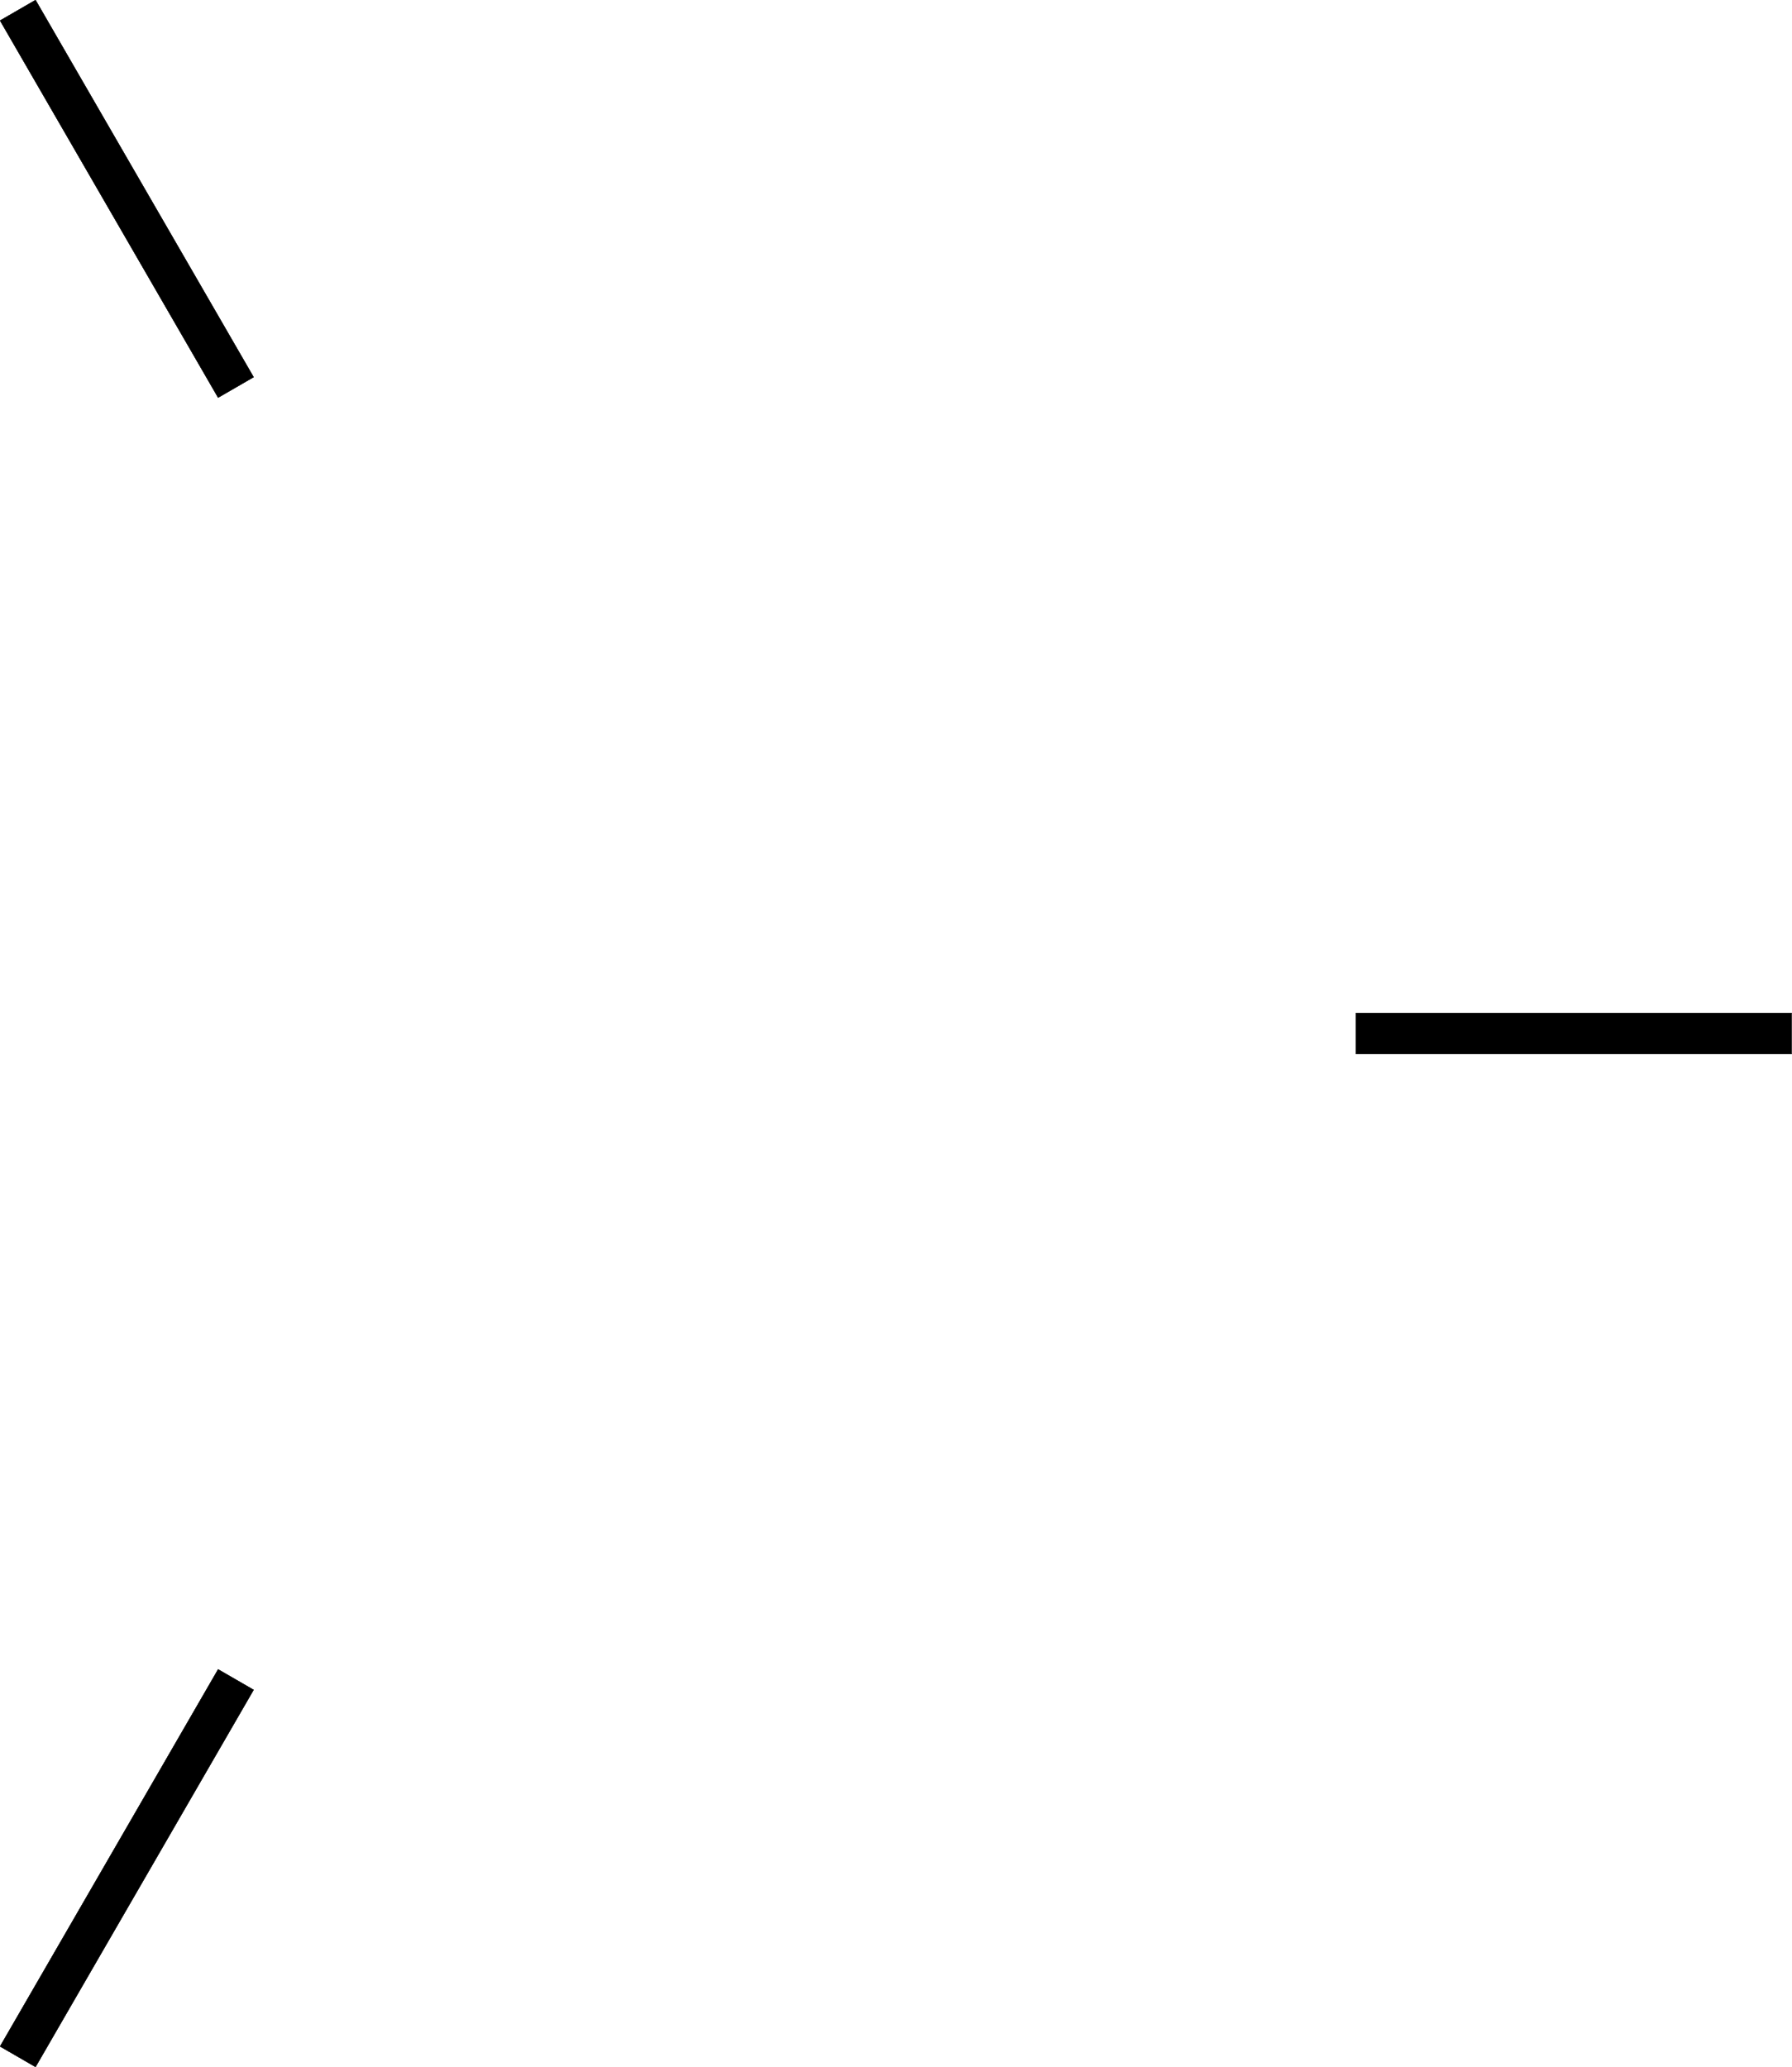
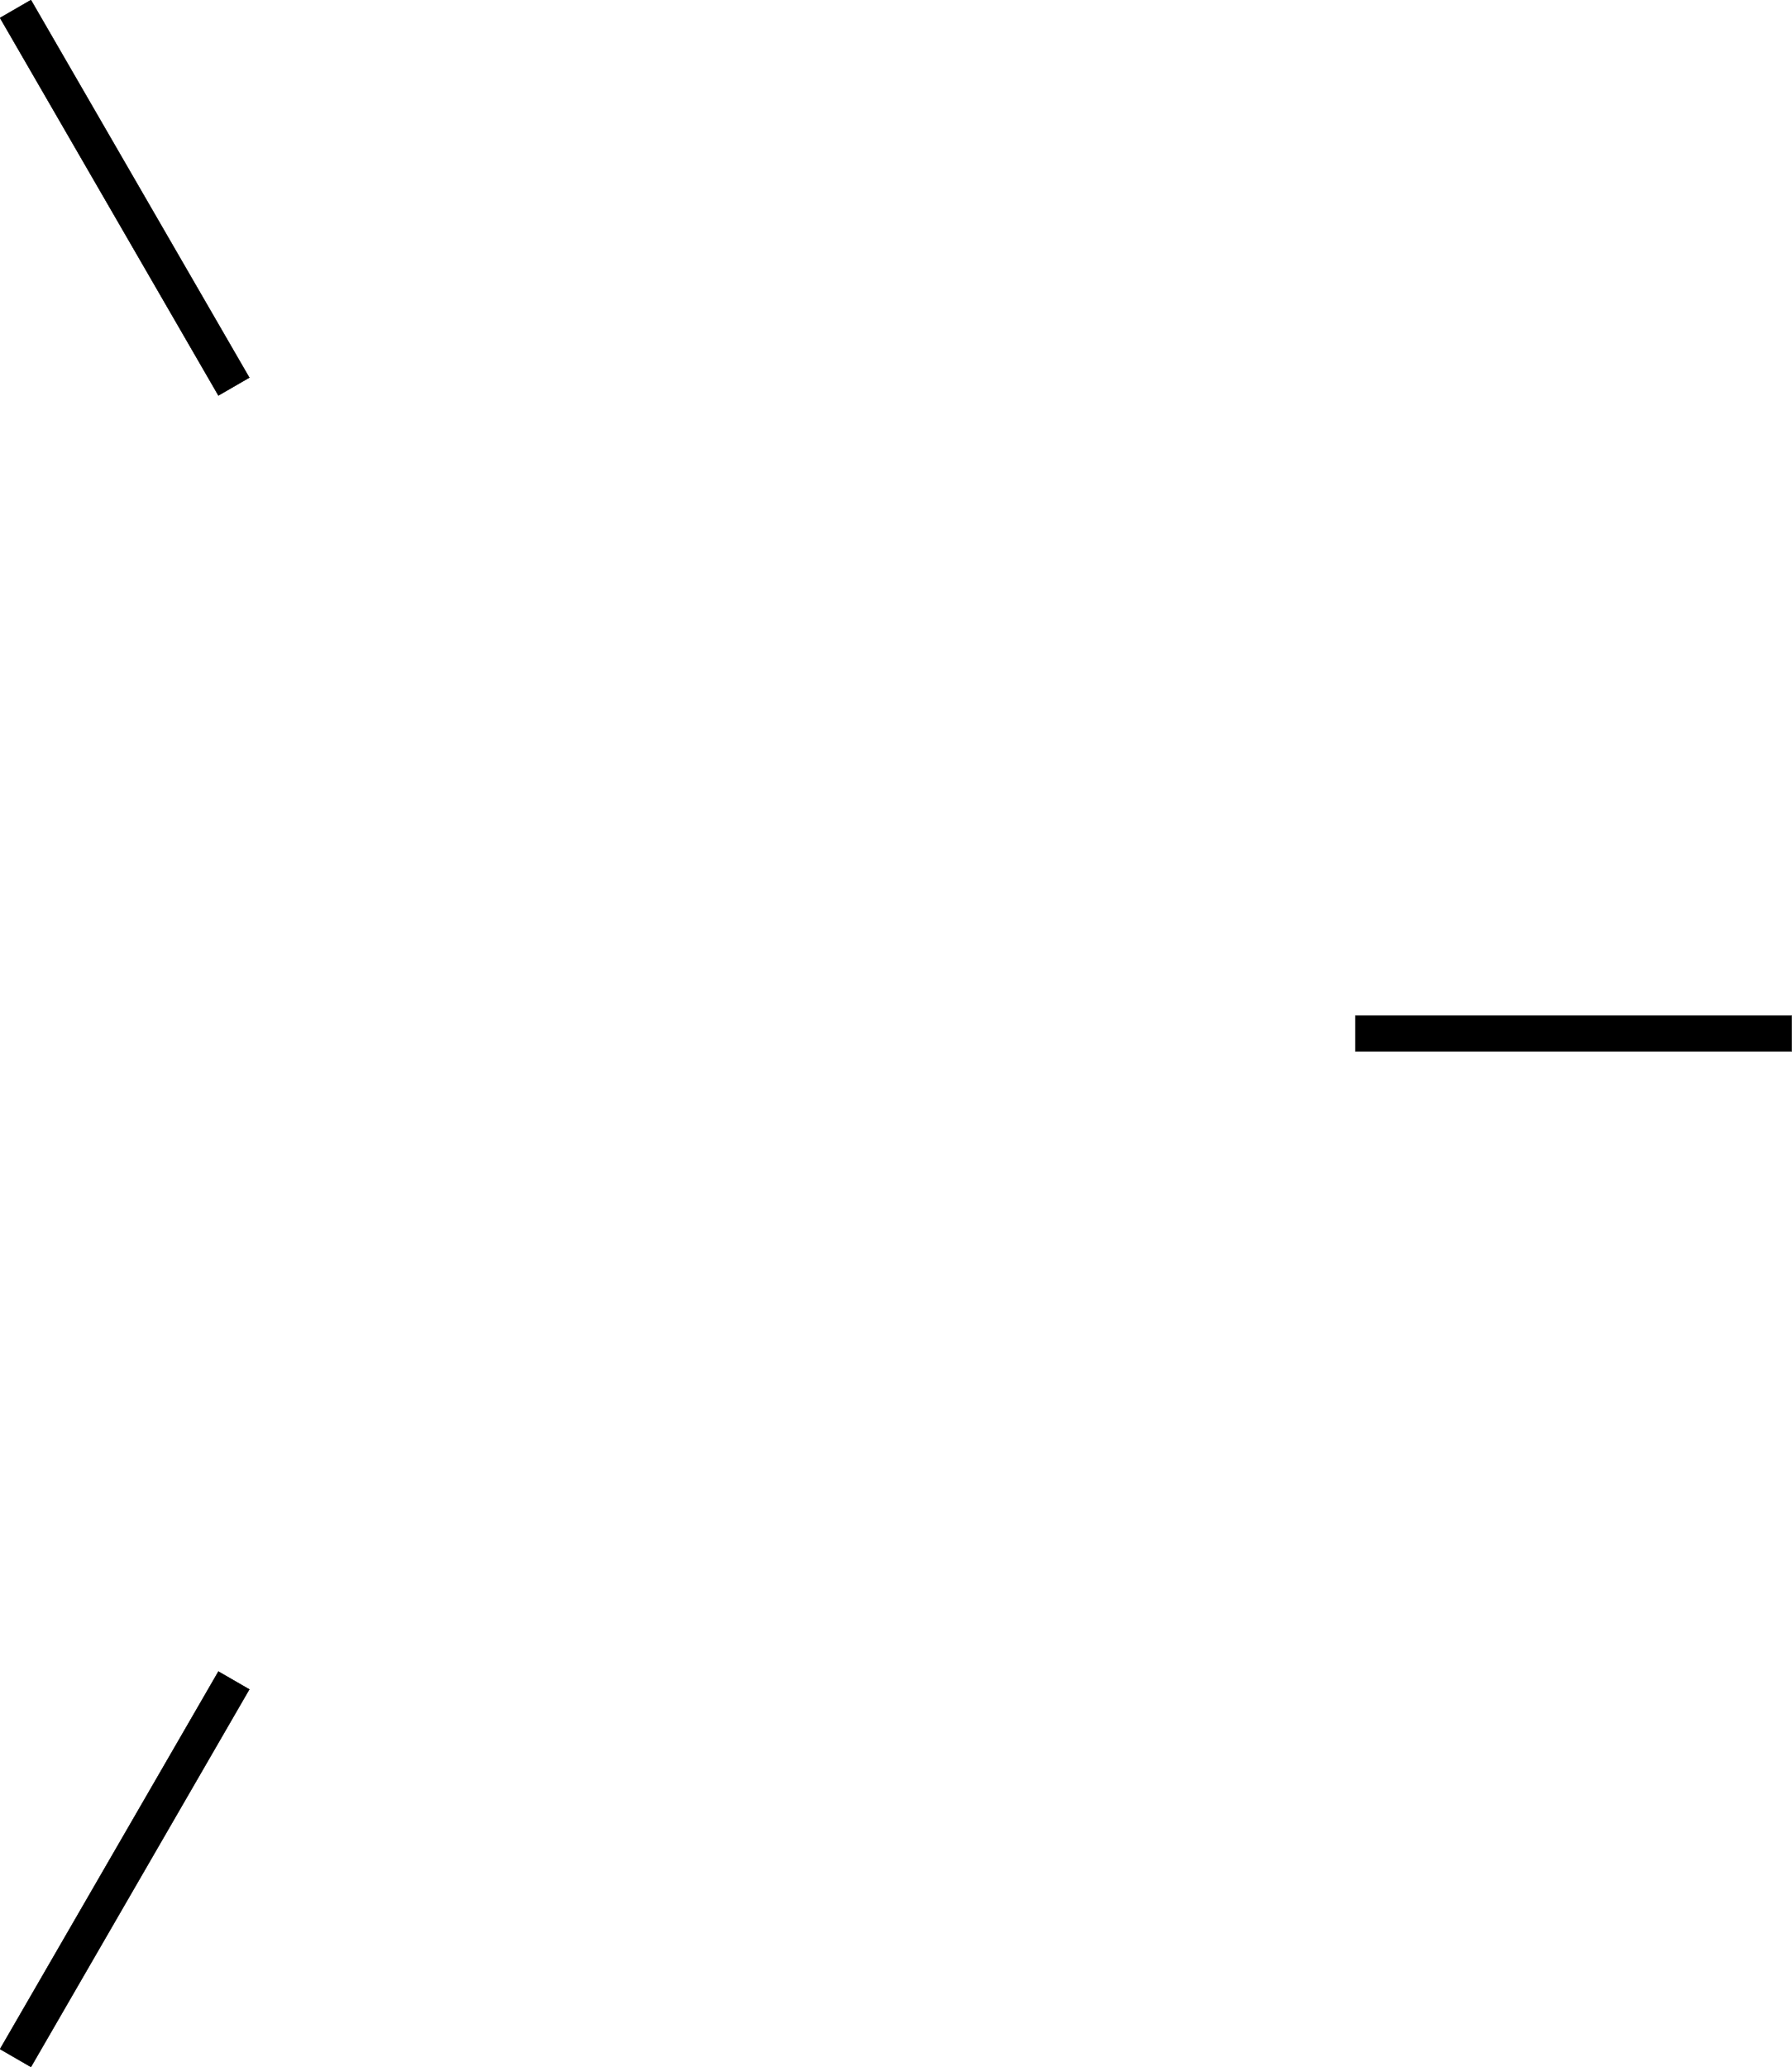
- <svg xmlns="http://www.w3.org/2000/svg" baseProfile="tiny" height="578.853mm" width="501.661mm" viewBox="-0.001 -0.001 501.661 578.853" version="1.1" stroke="black" stroke-width=".1" fill="none">
-   <path fill="#000000" stroke="#000000" d="M379.661 283.676 L391.833 283.676 L394.496 283.676 L395.622 283.676 L445.622 283.676 L490.661 283.676 L491.739 283.676 L492.797 283.676 L493.859 283.676 L494.86 283.676 L495.864 283.676 L496.767 283.676 L497.674 283.676 L498.444 283.676 L499.209 283.676 L499.81 283.676 L500.413 283.676 L500.827 283.676 L501.241 283.676 L501.451 283.676 L501.661 283.676 L501.661 295.176 L501.451 295.176 L501.241 295.176 L500.827 295.176 L500.413 295.176 L499.81 295.176 L499.209 295.176 L498.444 295.176 L497.674 295.176 L496.767 295.176 L495.864 295.176 L494.86 295.176 L493.859 295.176 L492.797 295.176 L491.739 295.176 L490.661 295.176 L445.622 295.176 L390.221 295.176 L388.319 295.176 L386.045 295.176 L379.661 295.176 z" />
-   <path fill="#000000" stroke="#000000" d="M-0.001 5.755 L9.955 -0.001 L10.06 0.18 L10.165 0.362 L10.372 0.72 L10.579 1.079 L10.881 1.601 L11.182 2.121 L11.565 2.783 L11.95 3.451 L12.405 4.236 L12.857 5.018 L13.359 5.886 L13.86 6.753 L14.392 7.672 L14.921 8.588 L15.461 9.522 L38.005 48.512 L65.737 96.473 L66.689 98.12 L67.827 100.088 L71.023 105.615 L61.067 111.371 L54.974 100.834 L53.641 98.528 L53.077 97.554 L28.05 54.268 L5.505 15.278 L4.966 14.345 L4.436 13.429 L3.904 12.509 L3.403 11.642 L2.901 10.774 L2.449 9.992 L1.995 9.207 L1.609 8.54 L1.226 7.878 L0.925 7.357 L0.624 6.836 L0.416 6.477 L0.209 6.119 L0.104 5.937 z" />
-   <path fill="#000000" stroke="#000000" d="M64.93 483.774 L63.597 486.079 L63.033 487.054 L38.005 530.339 L15.461 569.329 L14.921 570.263 L14.392 571.179 L13.86 572.098 L13.359 572.965 L12.857 573.834 L12.405 574.615 L11.95 575.401 L11.565 576.068 L11.182 576.73 L10.881 577.25 L10.579 577.772 L10.372 578.131 L10.165 578.489 L10.06 578.671 L9.955 578.852 L-0.001 573.096 L0.104 572.914 L0.209 572.732 L0.416 572.374 L0.624 572.015 L0.925 571.494 L1.226 570.974 L1.609 570.311 L1.995 569.644 L2.449 568.859 L2.901 568.077 L3.403 567.209 L3.904 566.342 L4.436 565.422 L4.966 564.506 L5.505 563.573 L28.05 524.583 L55.781 476.622 L56.733 474.975 L57.871 473.006 L61.067 467.48 L71.023 473.236 z" />
+ <svg xmlns="http://www.w3.org/2000/svg" baseProfile="tiny" height="578.102mm" width="501.012mm" viewBox="0.001 0 501.012 578.102" version="1.1" stroke="black" stroke-width=".1" fill="none">
+   <path fill="#000000" stroke="#000000" d="M379.013 284.051 L379.062 284.051 L379.067 284.051 L379.154 284.051 L382.591 284.051 L444.974 284.051 L490.013 284.051 L491.092 284.051 L492.149 284.051 L493.212 284.051 L494.213 284.051 L495.216 284.051 L496.119 284.051 L497.026 284.051 L497.797 284.051 L498.562 284.051 L499.163 284.051 L499.765 284.051 L500.18 284.051 L500.593 284.051 L500.804 284.051 L501.013 284.051 L501.013 294.051 L500.804 294.051 L500.593 294.051 L500.18 294.051 L499.765 294.051 L499.163 294.051 L498.562 294.051 L497.797 294.051 L497.026 294.051 L496.119 294.051 L495.216 294.051 L494.213 294.051 L493.212 294.051 L492.149 294.051 L491.092 294.051 L490.013 294.051 L440.013 294.051 L438.454 294.051 L393.848 294.051 L392.597 294.051 L391.186 294.051 L387.671 294.051 L385.397 294.051 L379.429 294.051 L379.013 294.051 z" />
+   <path fill="#000000" stroke="#000000" d="M0.001 5.006 L8.658 0 L8.763 0.182 L8.868 0.364 L9.075 0.722 L9.283 1.08 L9.584 1.602 L9.885 2.122 L10.268 2.785 L10.654 3.452 L11.108 4.237 L11.56 5.019 L12.062 5.887 L12.563 6.754 L13.095 7.674 L13.624 8.589 L14.164 9.523 L39.192 52.808 L39.972 54.158 L62.3 92.773 L62.926 93.857 L63.633 95.078 L65.392 98.121 L66.53 100.09 L69.518 105.256 L69.726 105.616 L61.069 110.622 L61.044 110.58 L61.042 110.575 L60.998 110.5 L59.278 107.524 L28.051 53.519 L5.507 14.529 L4.967 13.595 L4.438 12.679 L3.906 11.759 L3.405 10.893 L2.903 10.024 L2.451 9.243 L1.997 8.457 L1.611 7.79 L1.228 7.128 L0.927 6.608 L0.626 6.086 L0.418 5.727 L0.211 5.369 L0.106 5.187 z" />
+   <path fill="#000000" stroke="#000000" d="M69.701 472.528 L69.699 472.533 L69.655 472.608 L67.935 475.584 L36.708 529.589 L14.164 568.58 L13.624 569.513 L13.095 570.429 L12.563 571.349 L12.062 572.215 L11.56 573.084 L11.108 573.866 L10.654 574.651 L10.268 575.318 L9.885 575.98 L9.584 576.501 L9.283 577.022 L9.075 577.381 L8.868 577.739 L8.763 577.921 L8.658 578.102 L0.001 573.097 L0.106 572.915 L0.211 572.733 L0.418 572.375 L0.626 572.017 L0.927 571.495 L1.228 570.975 L1.611 570.312 L1.997 569.645 L2.451 568.86 L2.903 568.078 L3.405 567.21 L3.906 566.343 L4.438 565.423 L4.967 564.508 L5.507 563.574 L30.535 520.289 L31.315 518.939 L53.643 480.324 L54.269 479.24 L54.976 478.019 L56.735 474.976 L57.873 473.008 L60.861 467.841 L61.069 467.481 L69.726 472.486 z" />
</svg>
